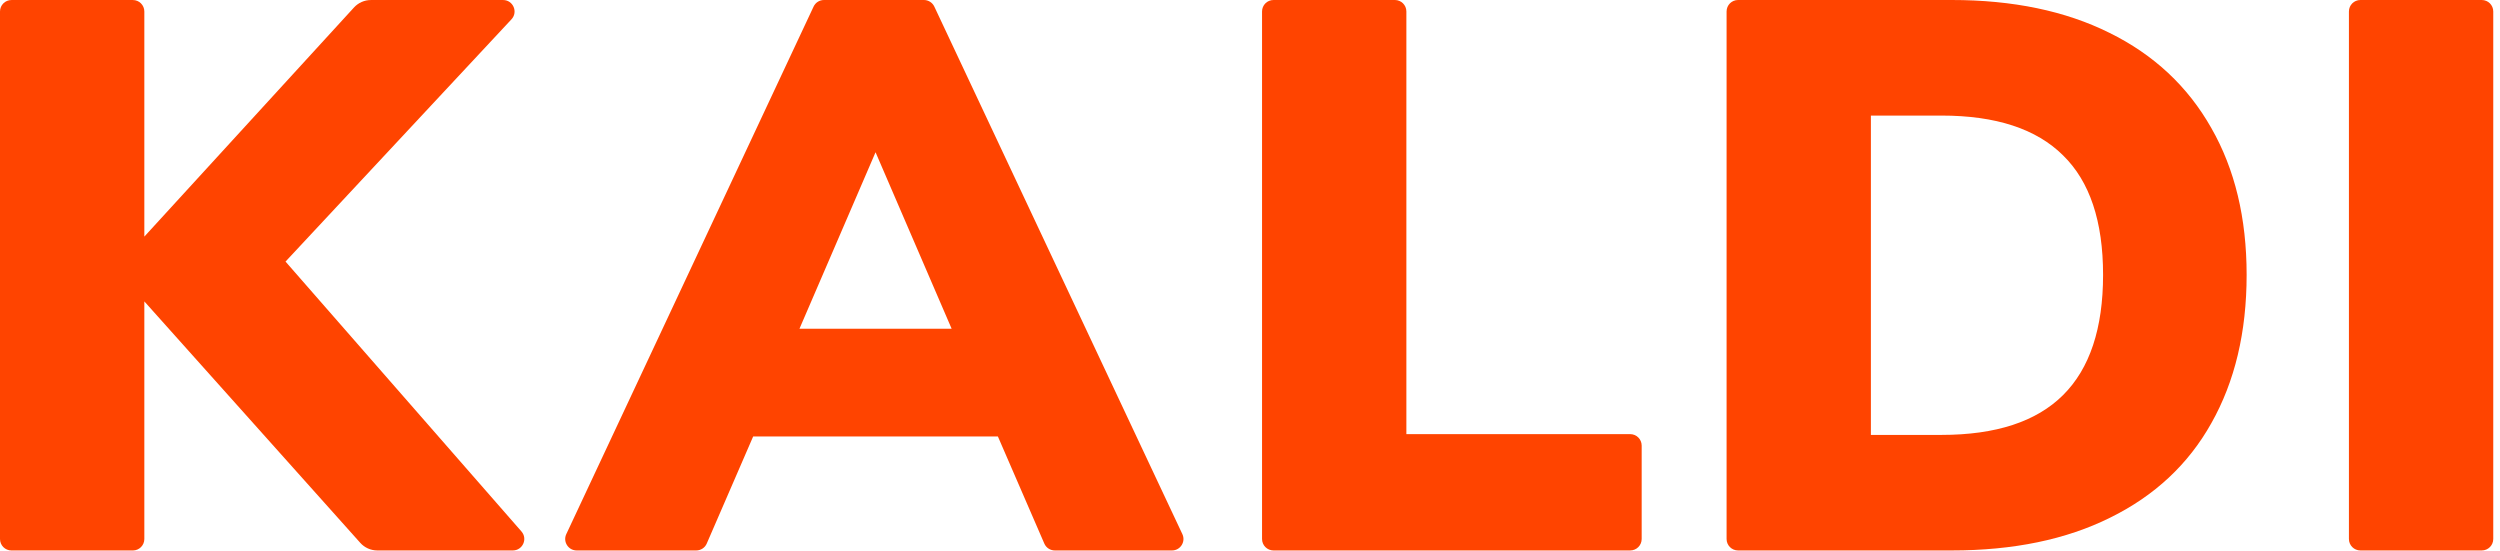
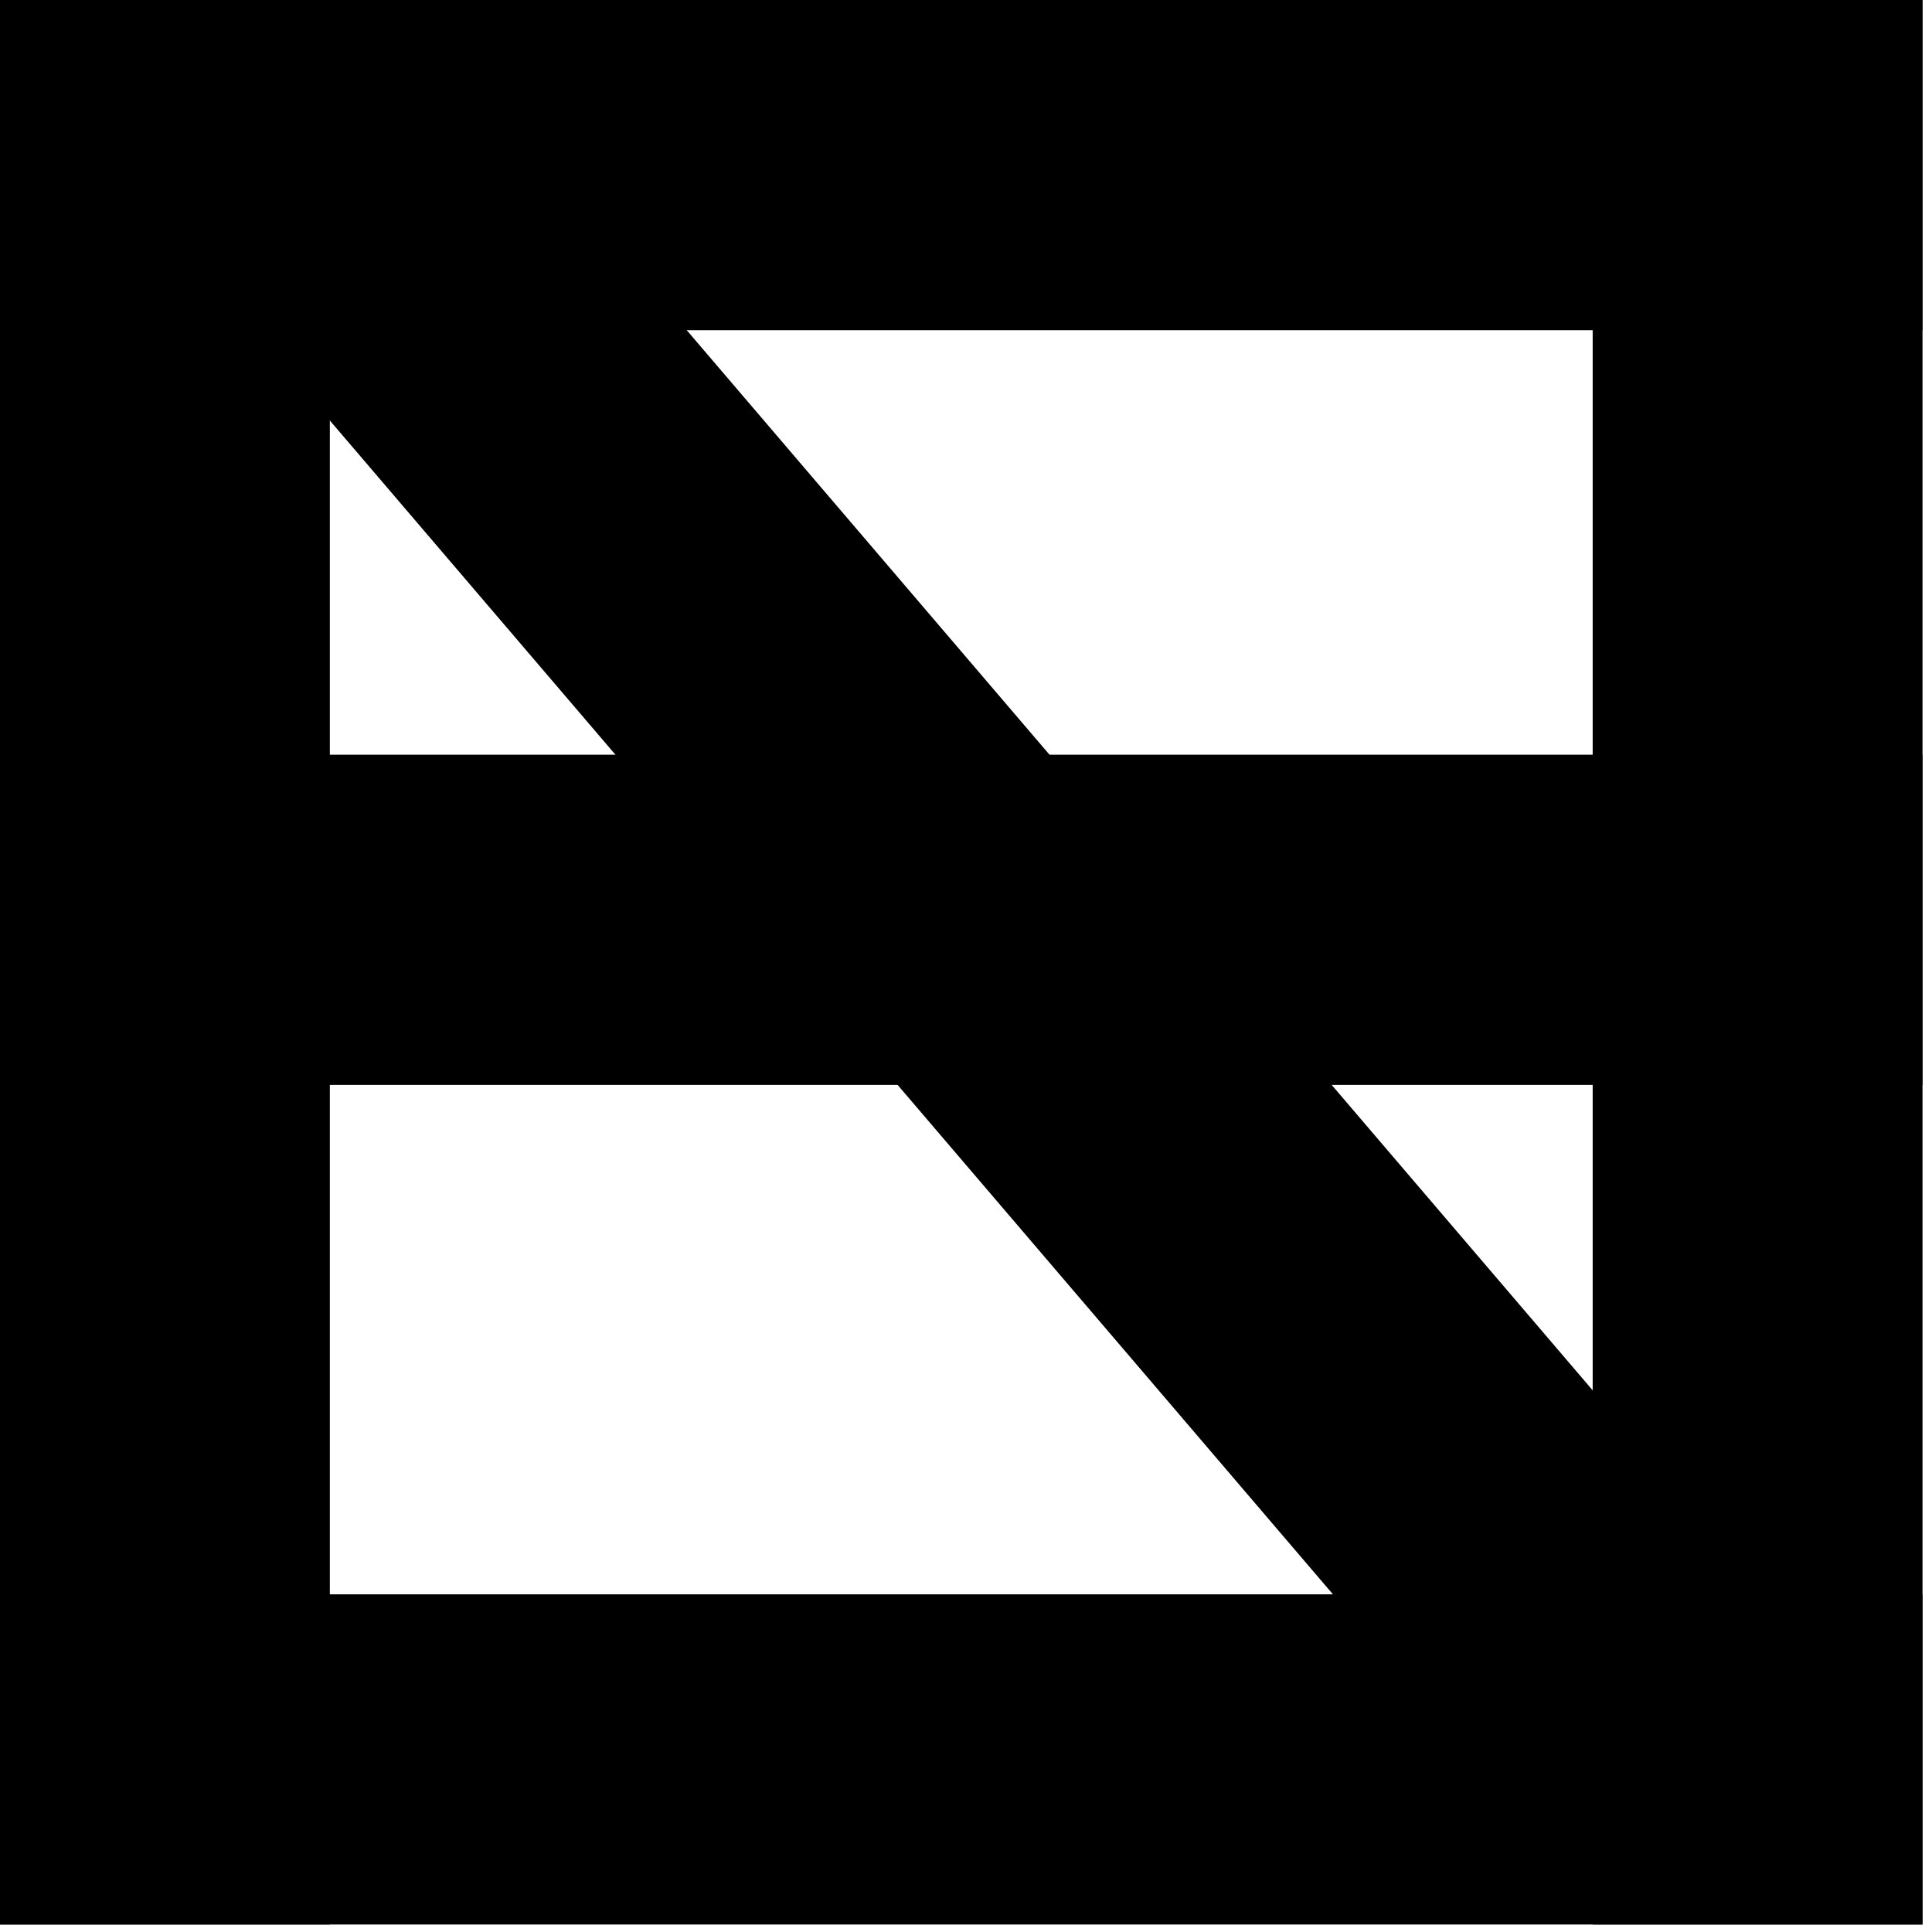
- <svg xmlns="http://www.w3.org/2000/svg" xmlns:xlink="http://www.w3.org/1999/xlink" viewBox="0 0 109 24">
-   <g transform="translate(-1470)">
-     <g style="mix-blend-mode:normal" transform="translate(1470)" fill="#f40">
-       <use xlink:href="#b" style="mix-blend-mode:normal" />
-       <use xlink:href="#c" style="mix-blend-mode:normal" />
-       <use xlink:href="#d" style="mix-blend-mode:normal" />
-       <use xlink:href="#e" style="mix-blend-mode:normal" />
-       <use xlink:href="#f" style="mix-blend-mode:normal" />
-     </g>
-   </g>
-   <defs>
-     <path id="b" d="M22.735 23.171c.283.323.053.829-.376.829h-5.907c-.285 0-.556-.121-.745-.333l-9.414-10.526v10.36c0 .276-.224.5-.5.5h-5.293c-.276 0-.5-.224-.5-.5v-23c0-.276.224-.5.5-.5h5.293c.276 0 .5.224.5.5v9.815l9.141-9.99c.19-.207.457-.325.738-.325h5.762c.437 0 .664.521.366.841l-9.851 10.563 10.287 11.767z" />
-     <path id="c" d="M45.991 24c-.199 0-.38-.118-.459-.301l-2.024-4.669h-10.67l-2.024 4.669c-.079.183-.259.301-.459.301h-5.212c-.366 0-.608-.381-.453-.712l10.782-23c.082-.176.259-.288.453-.288h4.358c.194 0 .37.112.453.287l10.815 23c.156.332-.086.713-.452.713h-5.108zm-11.135-9.668h6.635l-3.317-7.694-3.317 7.694z" />
-     <path id="d" d="M55.525 24c-.276 0-.5-.224-.5-.5v-23c0-.276.224-.5.5-.5h5.293c.276 0 .5.224.5.5v18.428h9.759c.276 0 .5.224.5.5v4.072c0 .276-.224.5-.5.5h-15.552z" />
-     <path id="e" d="M75.279.5c0-.276.224-.5.5-.5h9.315c2.667 0 4.959.477 6.874 1.43 1.938.953 3.42 2.338 4.446 4.153 1.026 1.793 1.539 3.926 1.539 6.4 0 2.496-.513 4.652-1.539 6.468-1.003 1.793-2.474 3.166-4.412 4.119-1.915.953-4.218 1.43-6.908 1.43h-9.315c-.276 0-.5-.224-.5-.5v-23zm9.37 18.462c2.371 0 4.138-.579 5.301-1.736 1.163-1.157 1.744-2.905 1.744-5.242 0-2.338-.581-4.074-1.744-5.209-1.163-1.157-2.93-1.736-5.301-1.736h-3.078v13.923h3.078z" />
-     <path id="f" d="M102.913 24c-.276 0-.5-.224-.5-.5v-23c0-.276.224-.5.5-.5h5.293c.276 0 .5.224.5.5v23c0 .276-.224.5-.5.5h-5.293z" />
-   </defs>
+ <svg xmlns="http://www.w3.org/2000/svg" width="165" height="165" viewBox="0 0 165 165" fill="none">
+   <path d="M1.19209e-06 0H28.17V164.361H1.19209e-06V0Z" fill="black" />
+   <path d="M17.707 23.669L39.113 5.338L159.19 145.852L137.784 164.183L17.707 23.669Z" fill="black" />
+   <path d="M164.19 0V28.199L0 28.199L1.19209e-06 0H164.19Z" fill="black" />
+   <path d="M164.19 64.455V92.655L0 92.655L1.19209e-06 64.455L164.19 64.455Z" fill="black" />
+   <path d="M164.19 136.162V164.361H1.19209e-06V136.162L164.19 136.162Z" fill="black" />
+   <path d="M136.02 0H164.19V164.361H136.02V0Z" fill="black" />
</svg>
